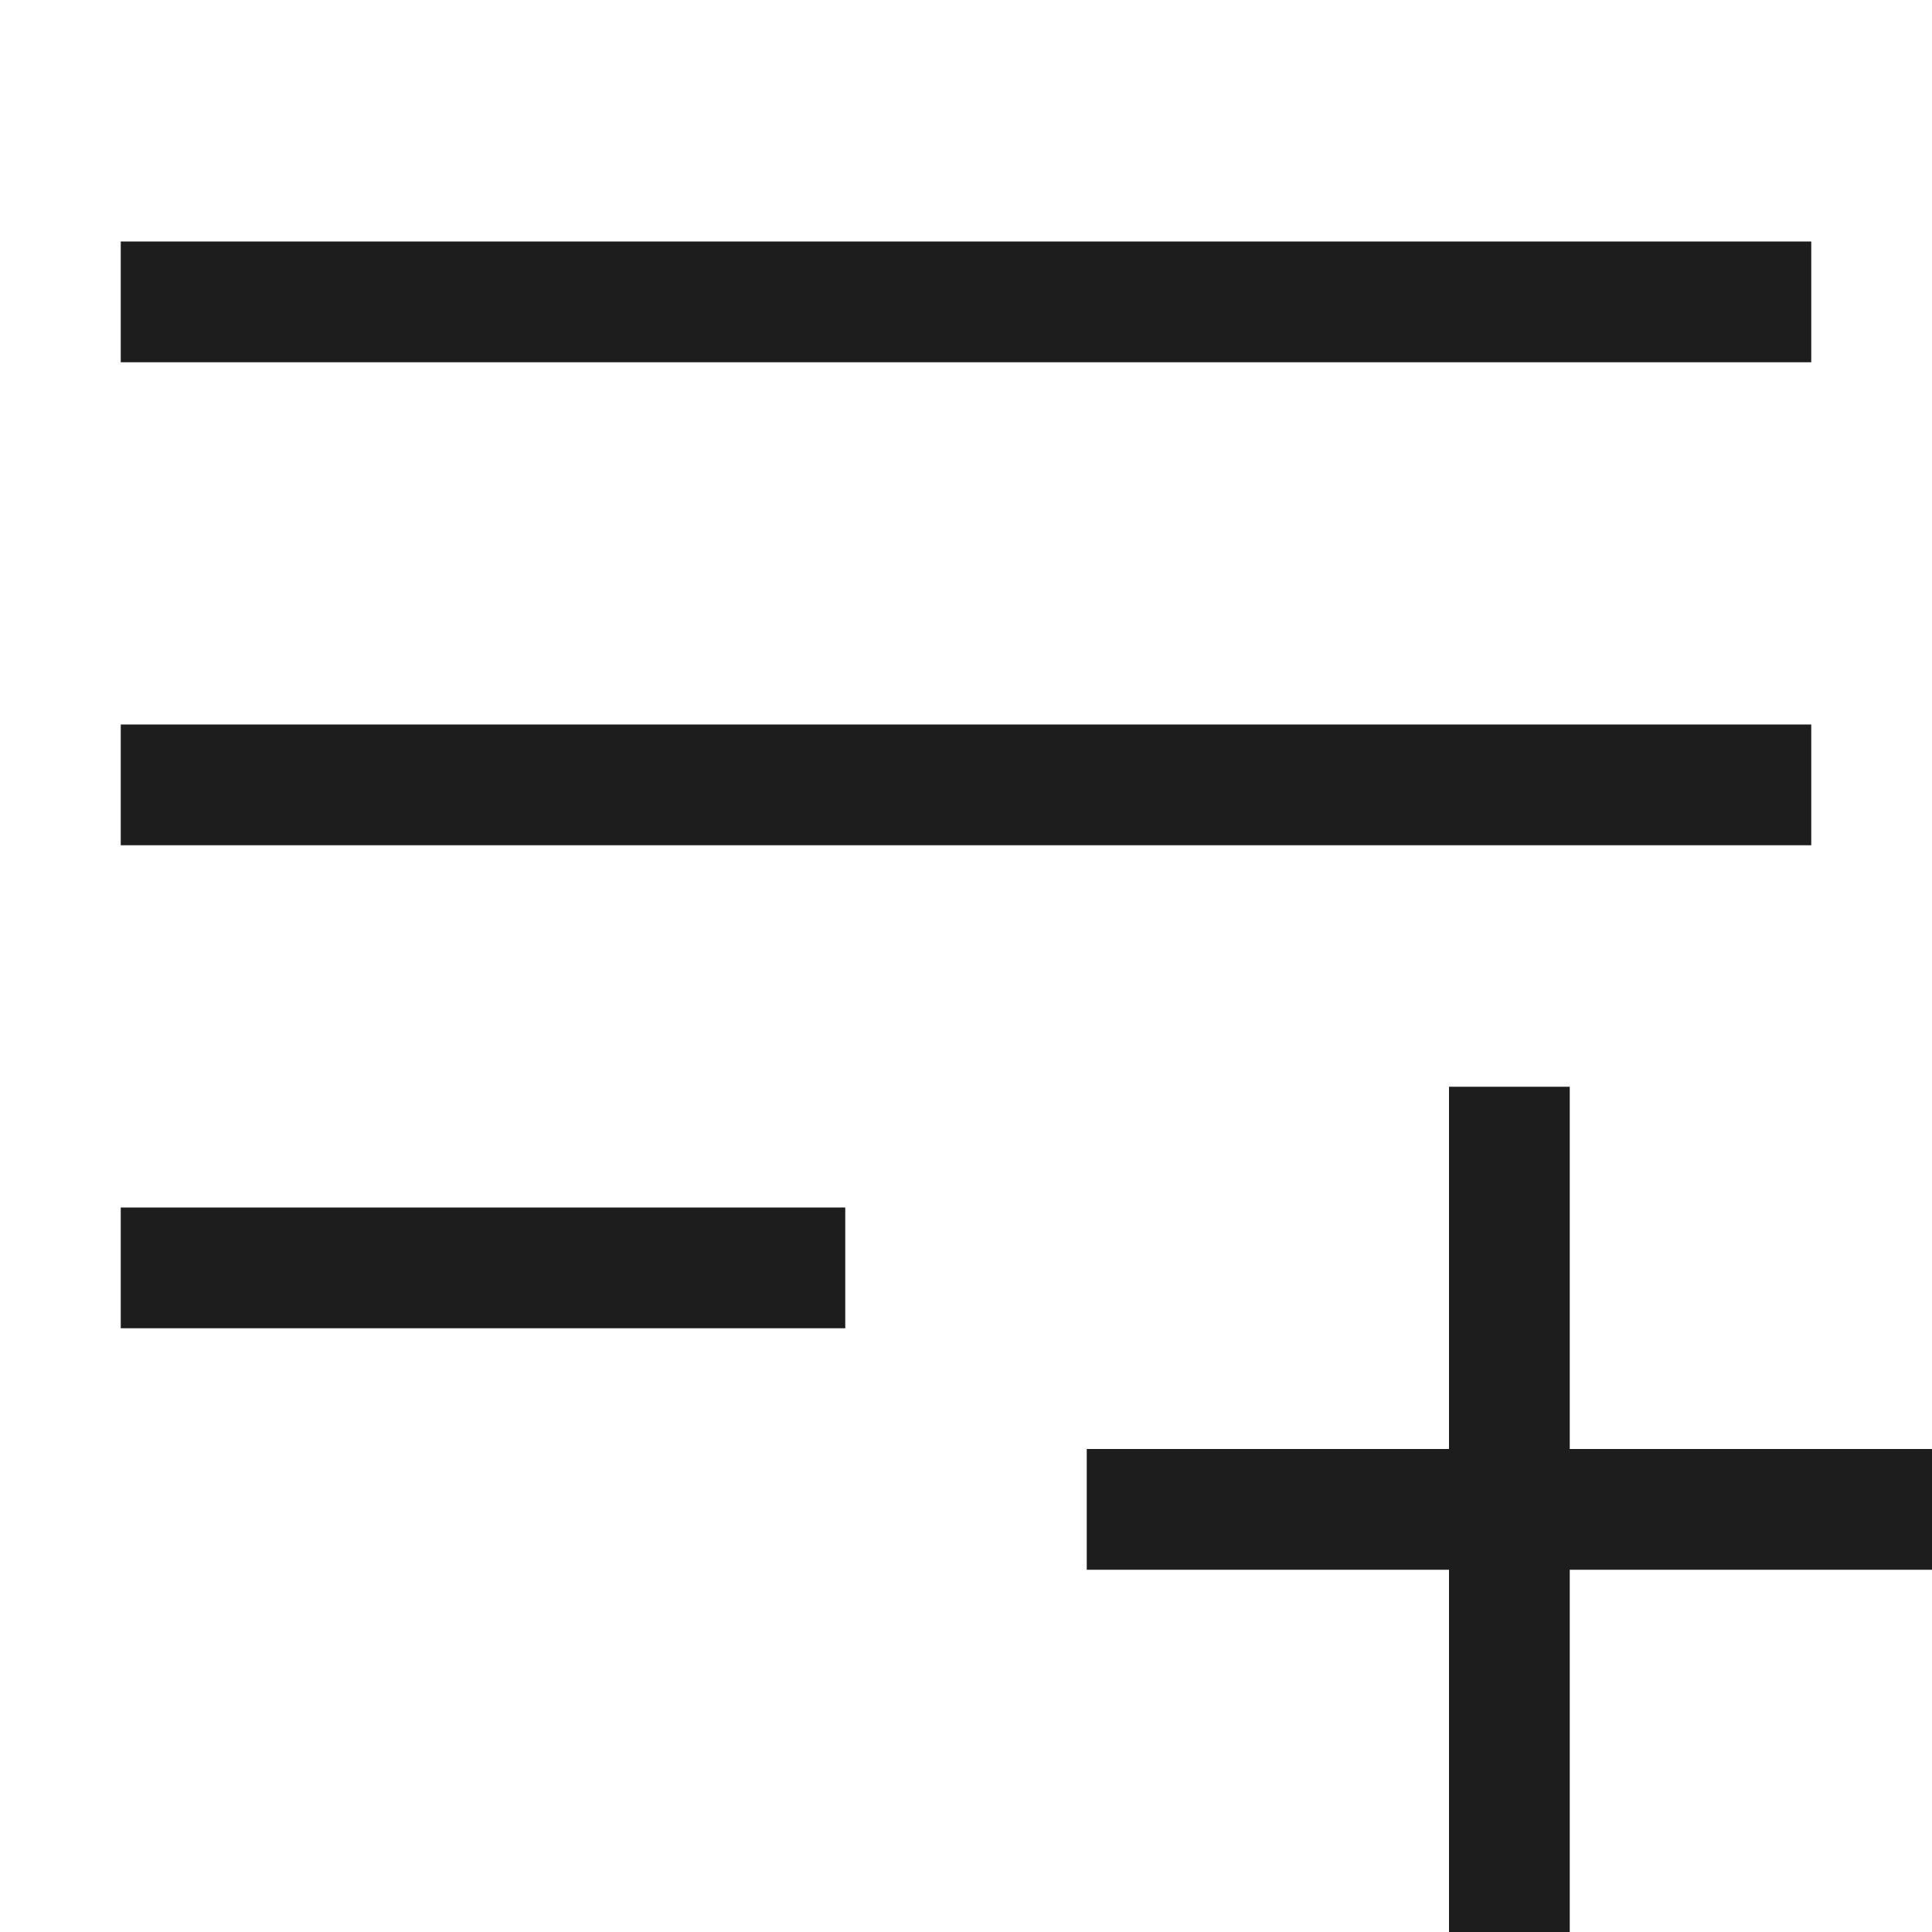
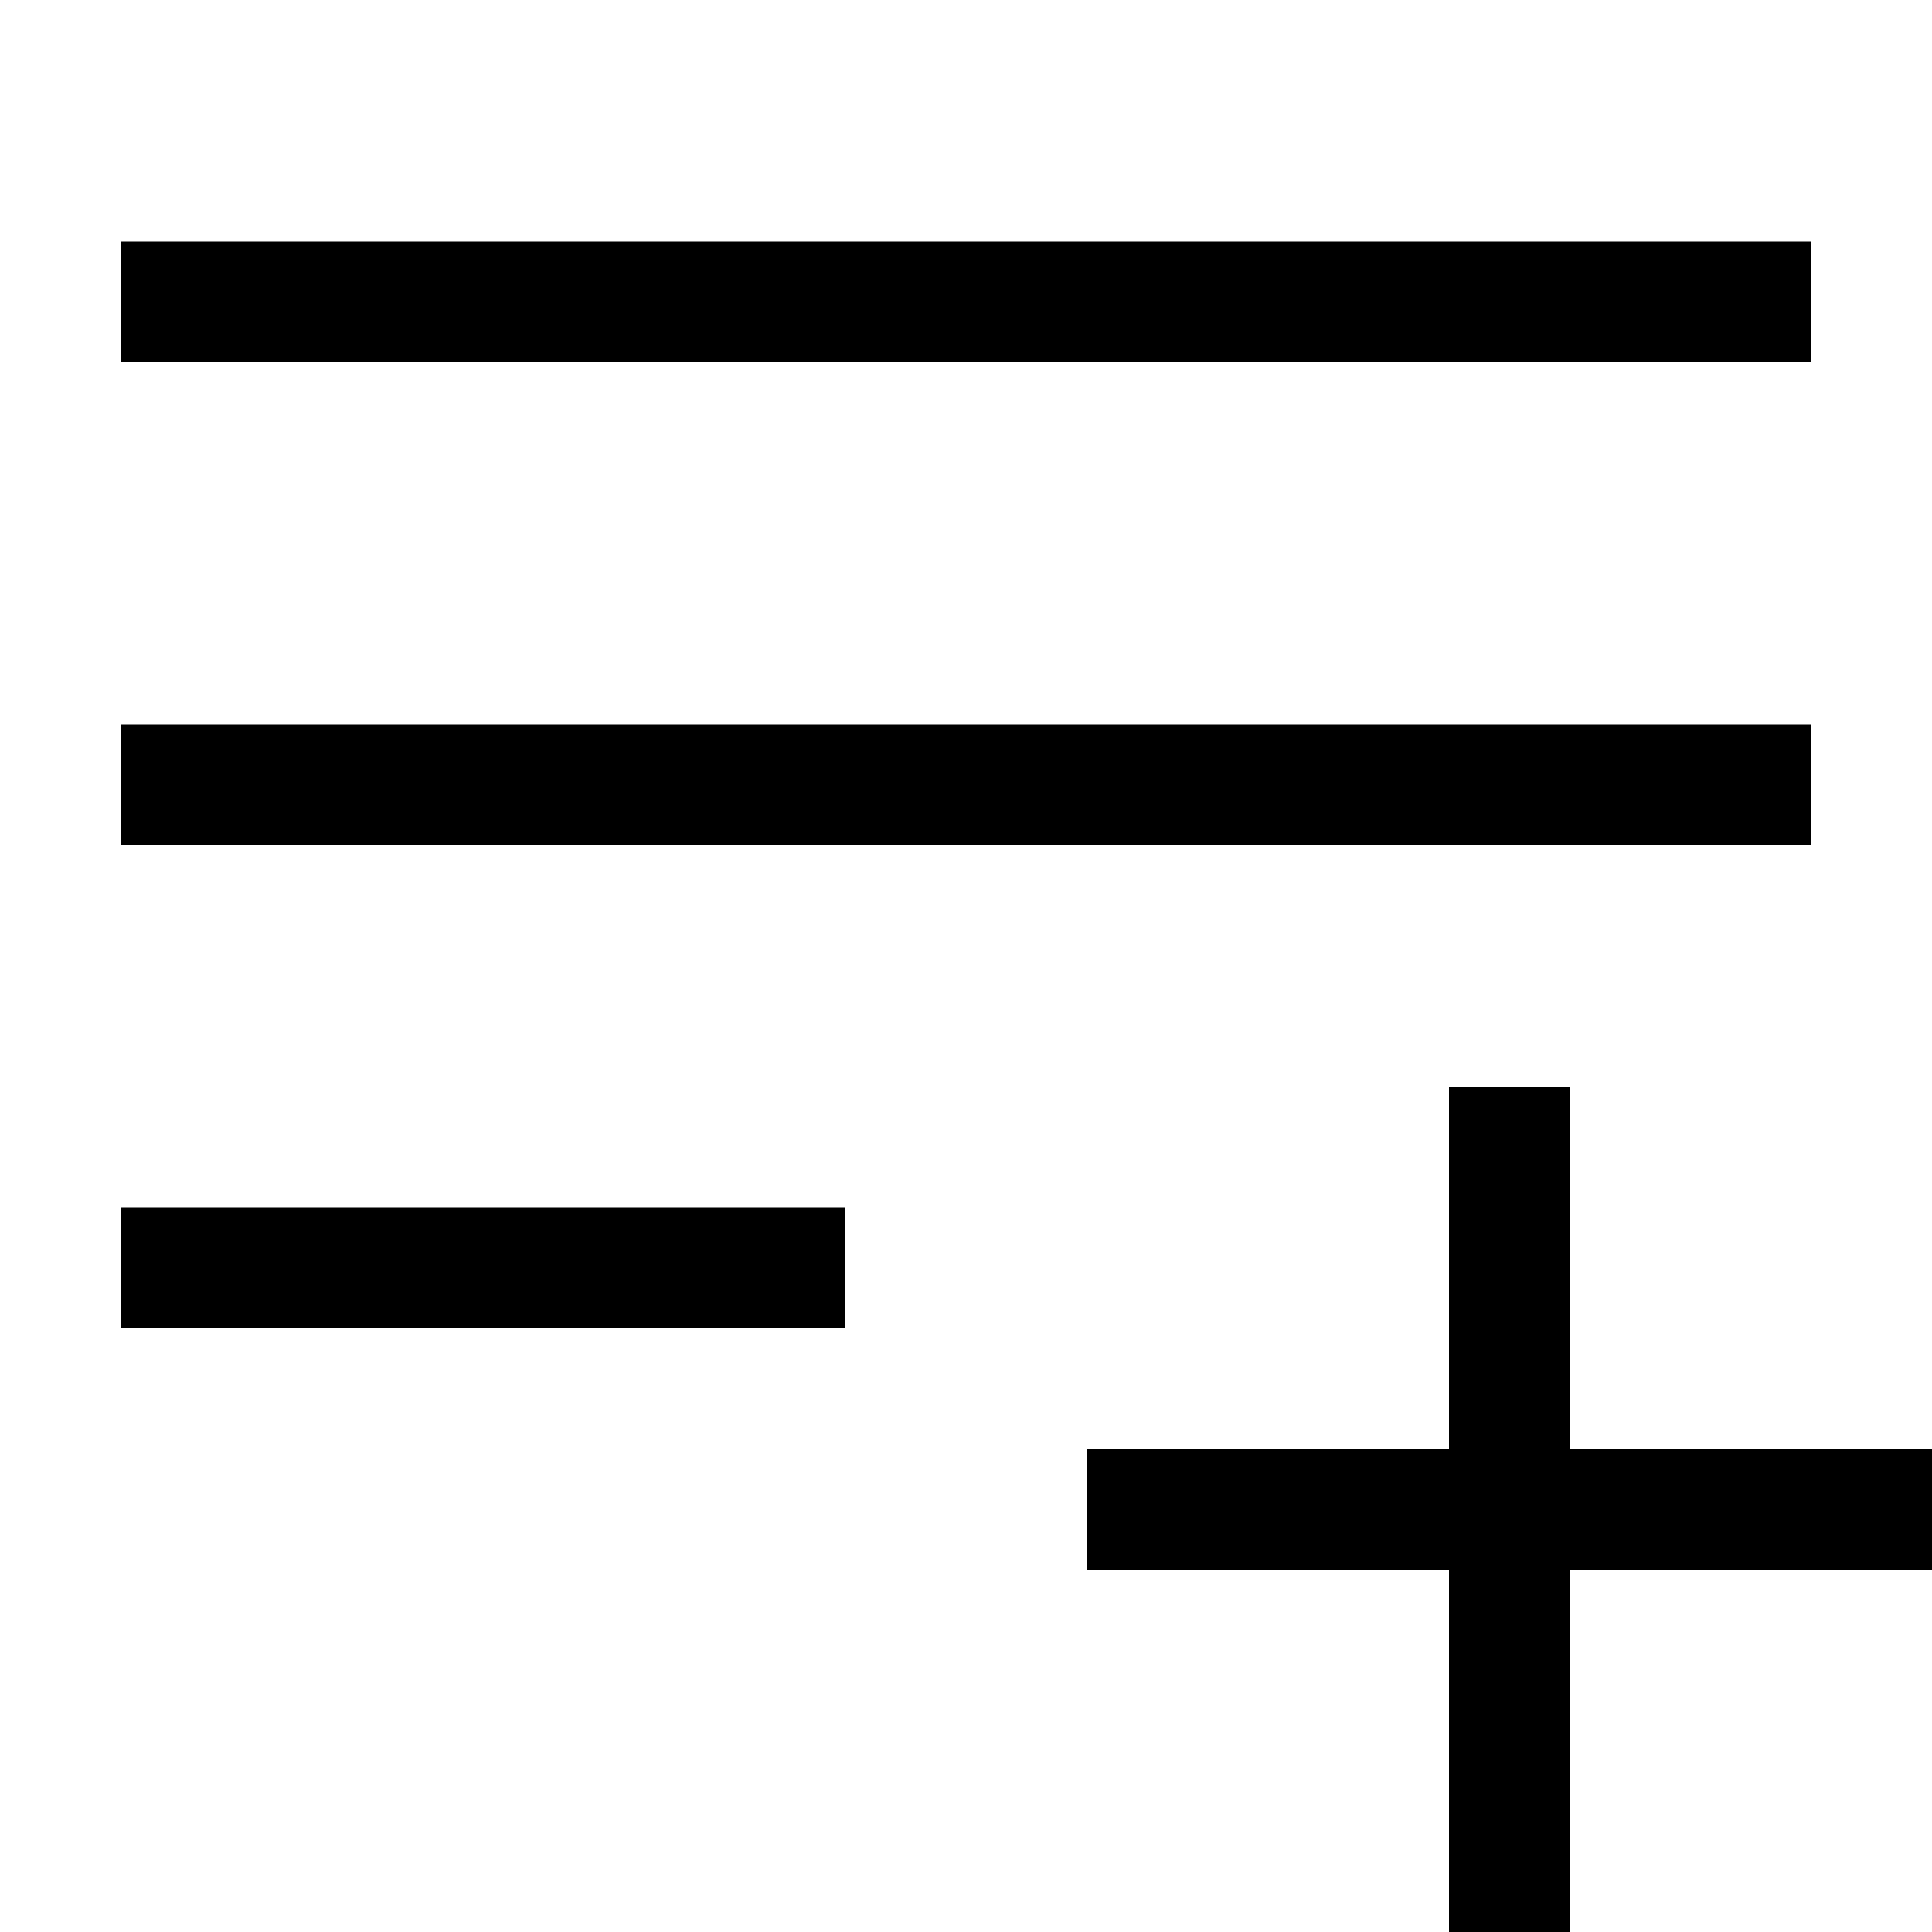
- <svg xmlns="http://www.w3.org/2000/svg" width="16" height="16" fill="none" viewBox="0 0 16 16">
-   <path fill="#1D1D1D" fill-rule="evenodd" d="M1 2h14v1H1V2Zm0 4h14v1H1V6Zm12 3v3h3v1h-3v3h-1v-3H9v-1h3V9h1ZM1 10h6v1H1v-1Z" clip-rule="evenodd" />
+ <svg xmlns="http://www.w3.org/2000/svg" width="16" height="16" fill="currentColor">
+   <path fill-rule="evenodd" d="M1 2h14v1H1V2Zm0 4h14v1H1V6Zm12 3v3h3v1h-3v3h-1v-3H9v-1h3V9h1ZM1 10h6v1H1v-1Z" clip-rule="evenodd" />
</svg>
